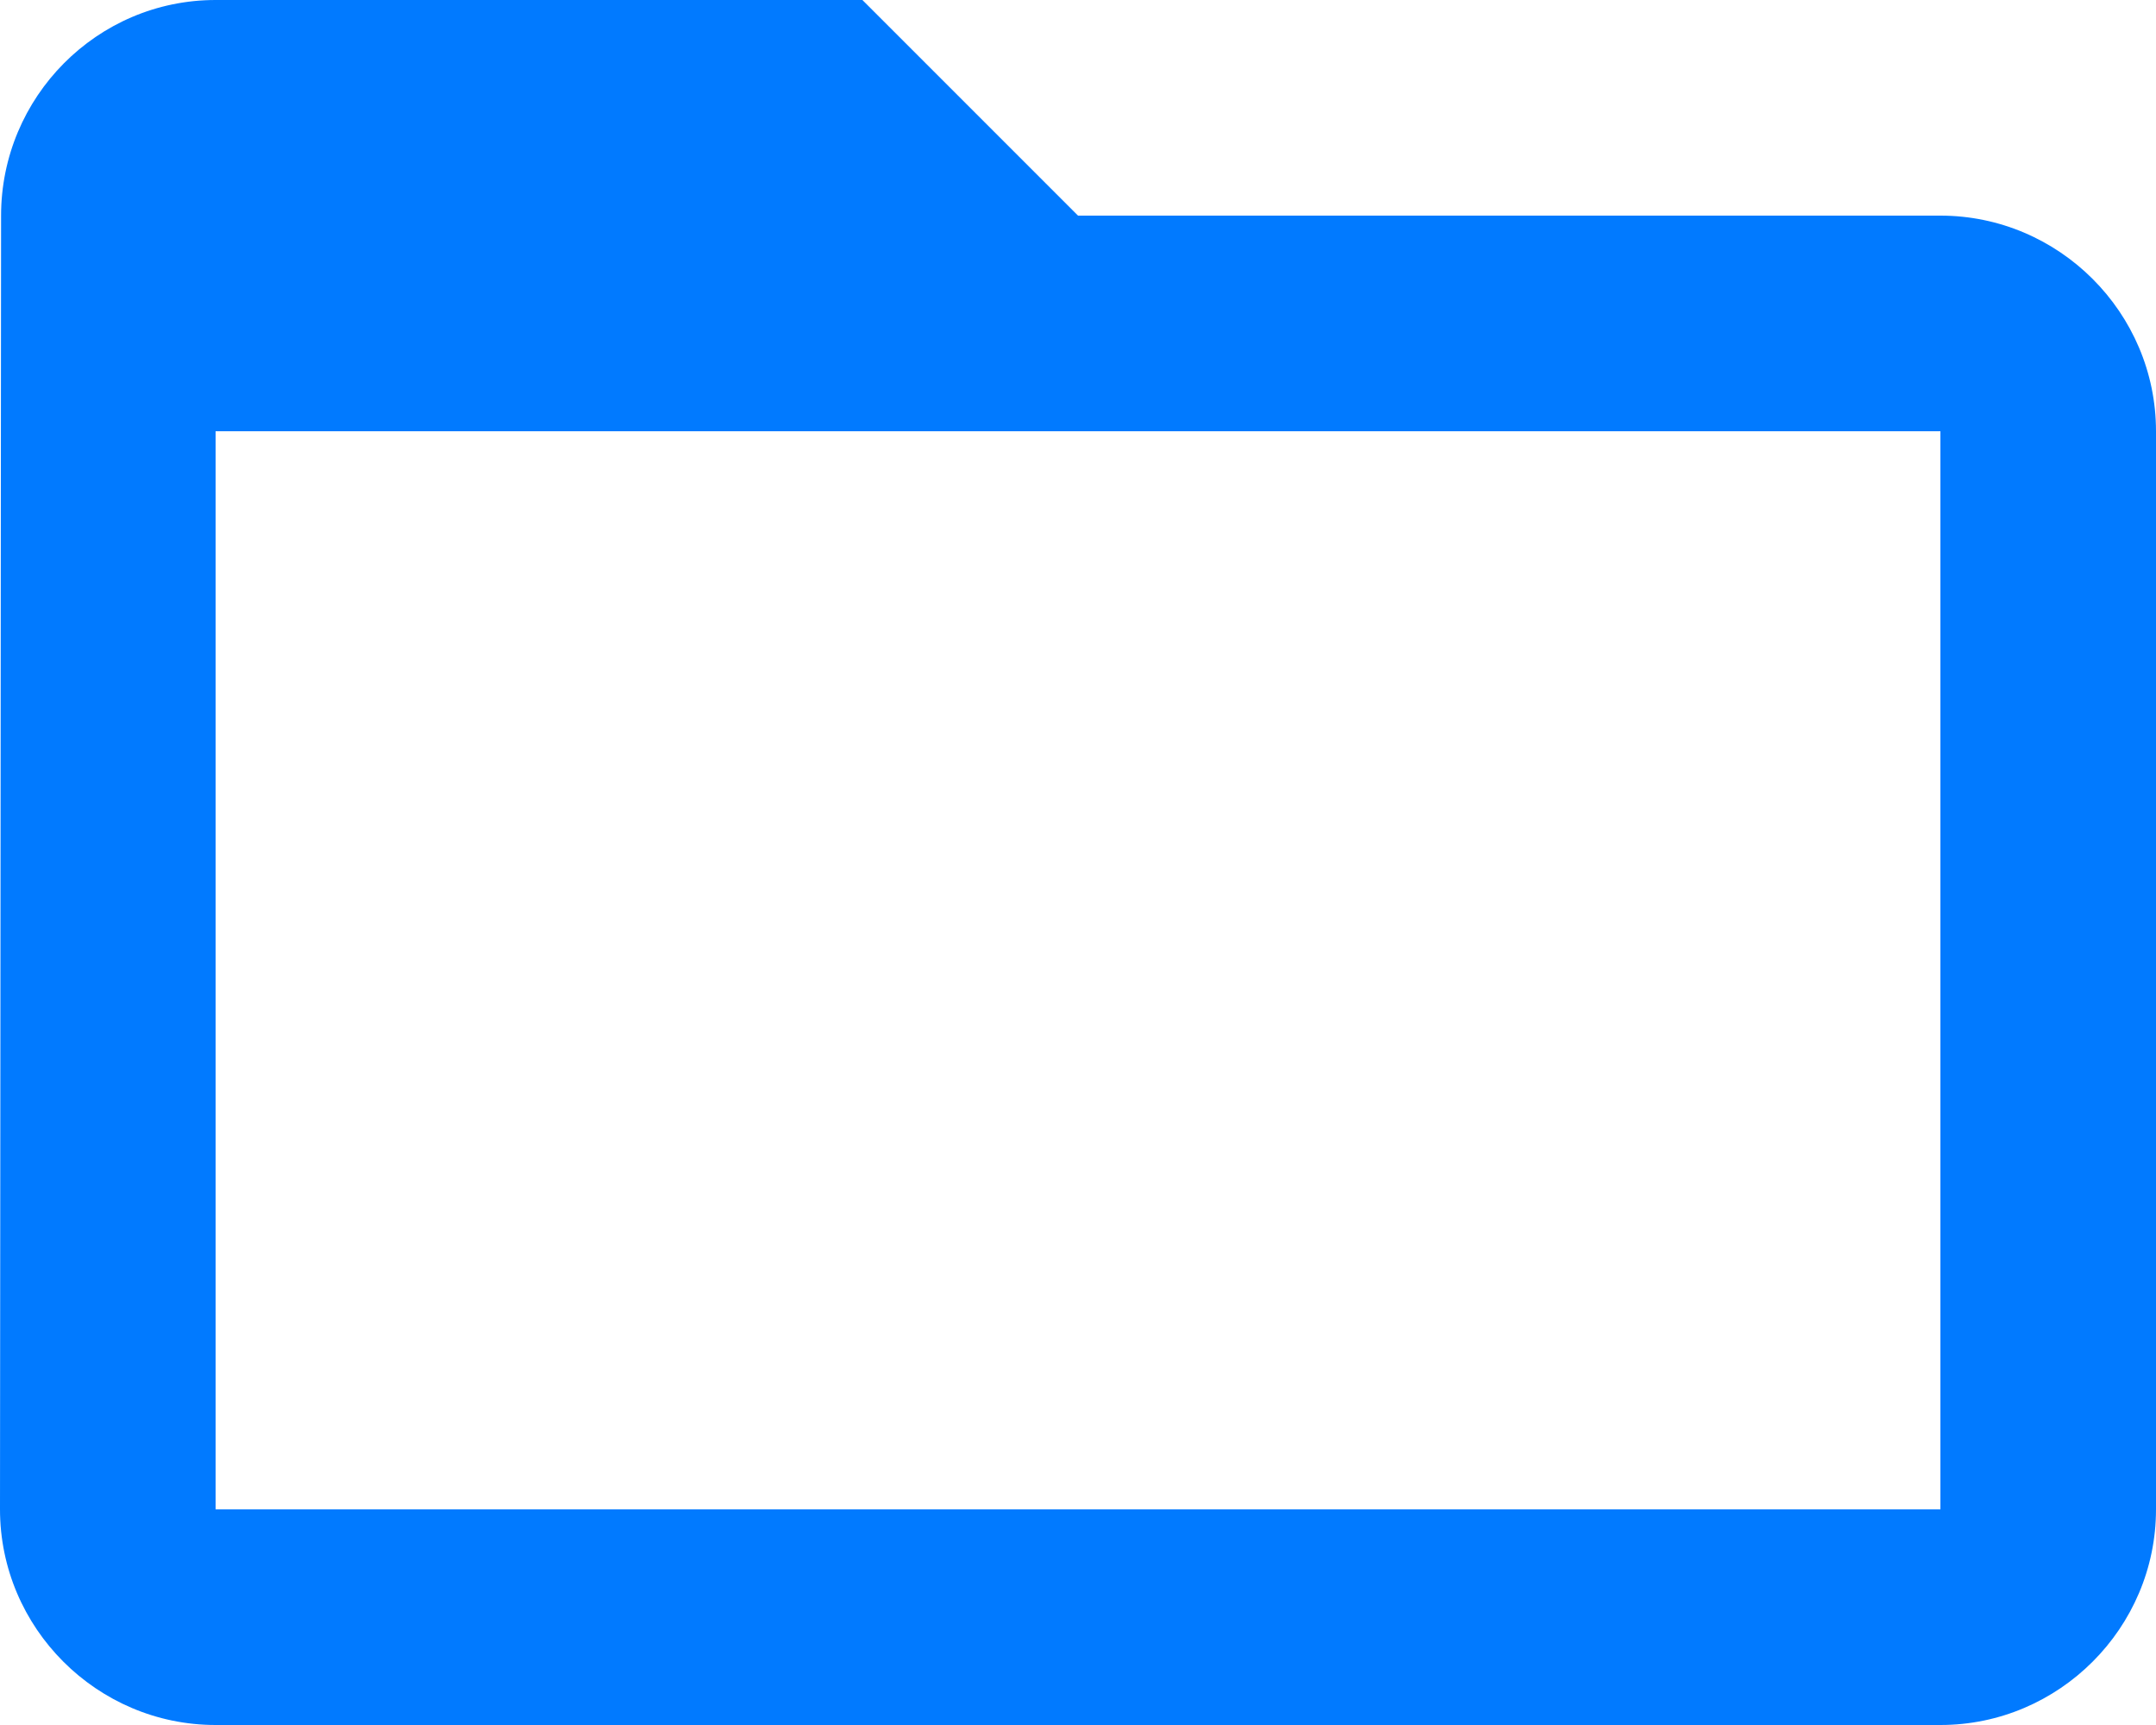
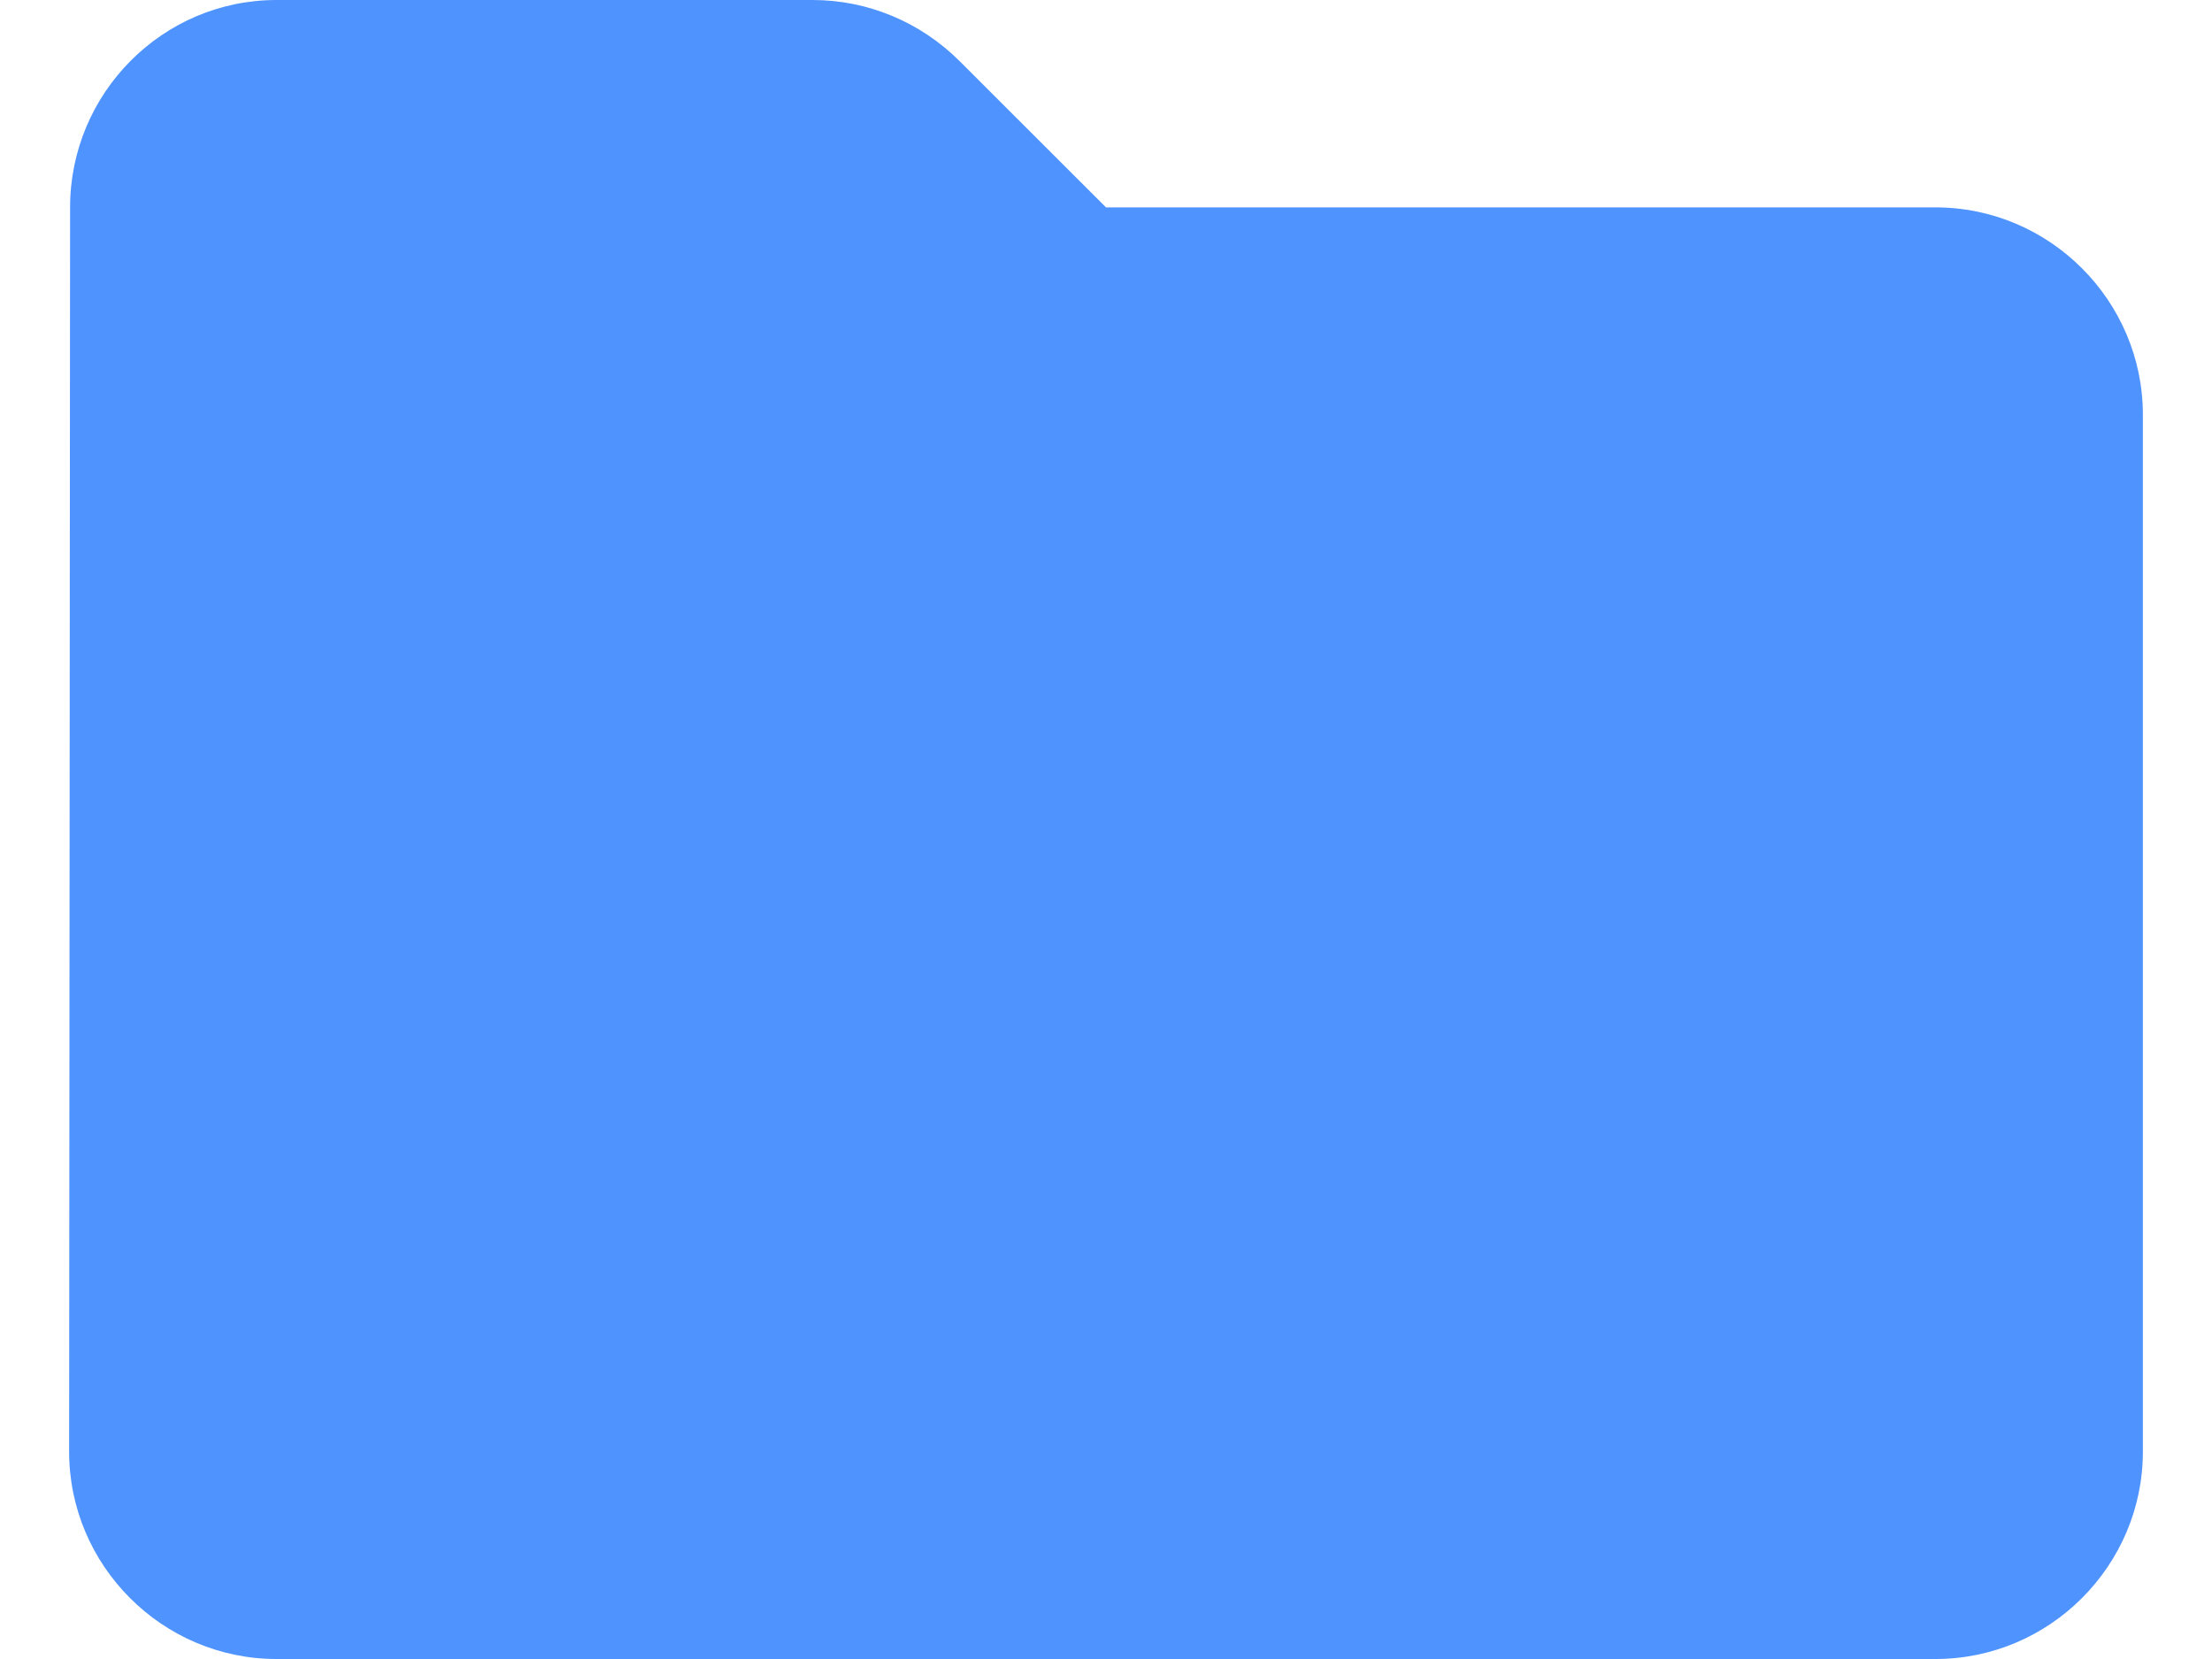
- <svg xmlns="http://www.w3.org/2000/svg" width="20" height="16" viewBox="0 0 20 16" fill="none">
-   <path fill-rule="evenodd" clip-rule="evenodd" d="M10 2H18C19.1 2 20 2.9 20 4V14C20 15.1 19.1 16 18 16H2C0.9 16 0 15.1 0 14L0.01 2C0.01 0.9 0.9 0 2 0H8L10 2ZM2 4V14H18V4H2Z" fill="#017aff" />
+ <svg xmlns="http://www.w3.org/2000/svg" width="16" height="12" viewBox="0 0 16 12" fill="none">
+   <path d="M6.942 0.443C6.657 0.158 6.275 0 5.878 0H2C1.175 0 0.507 0.675 0.507 1.5L0.5 10.5C0.5 11.325 1.175 12 2 12H14C14.825 12 15.5 11.325 15.5 10.5V3C15.5 2.175 14.825 1.5 14 1.5H8L6.942 0.443Z" fill="#4F93FE" />
</svg>
